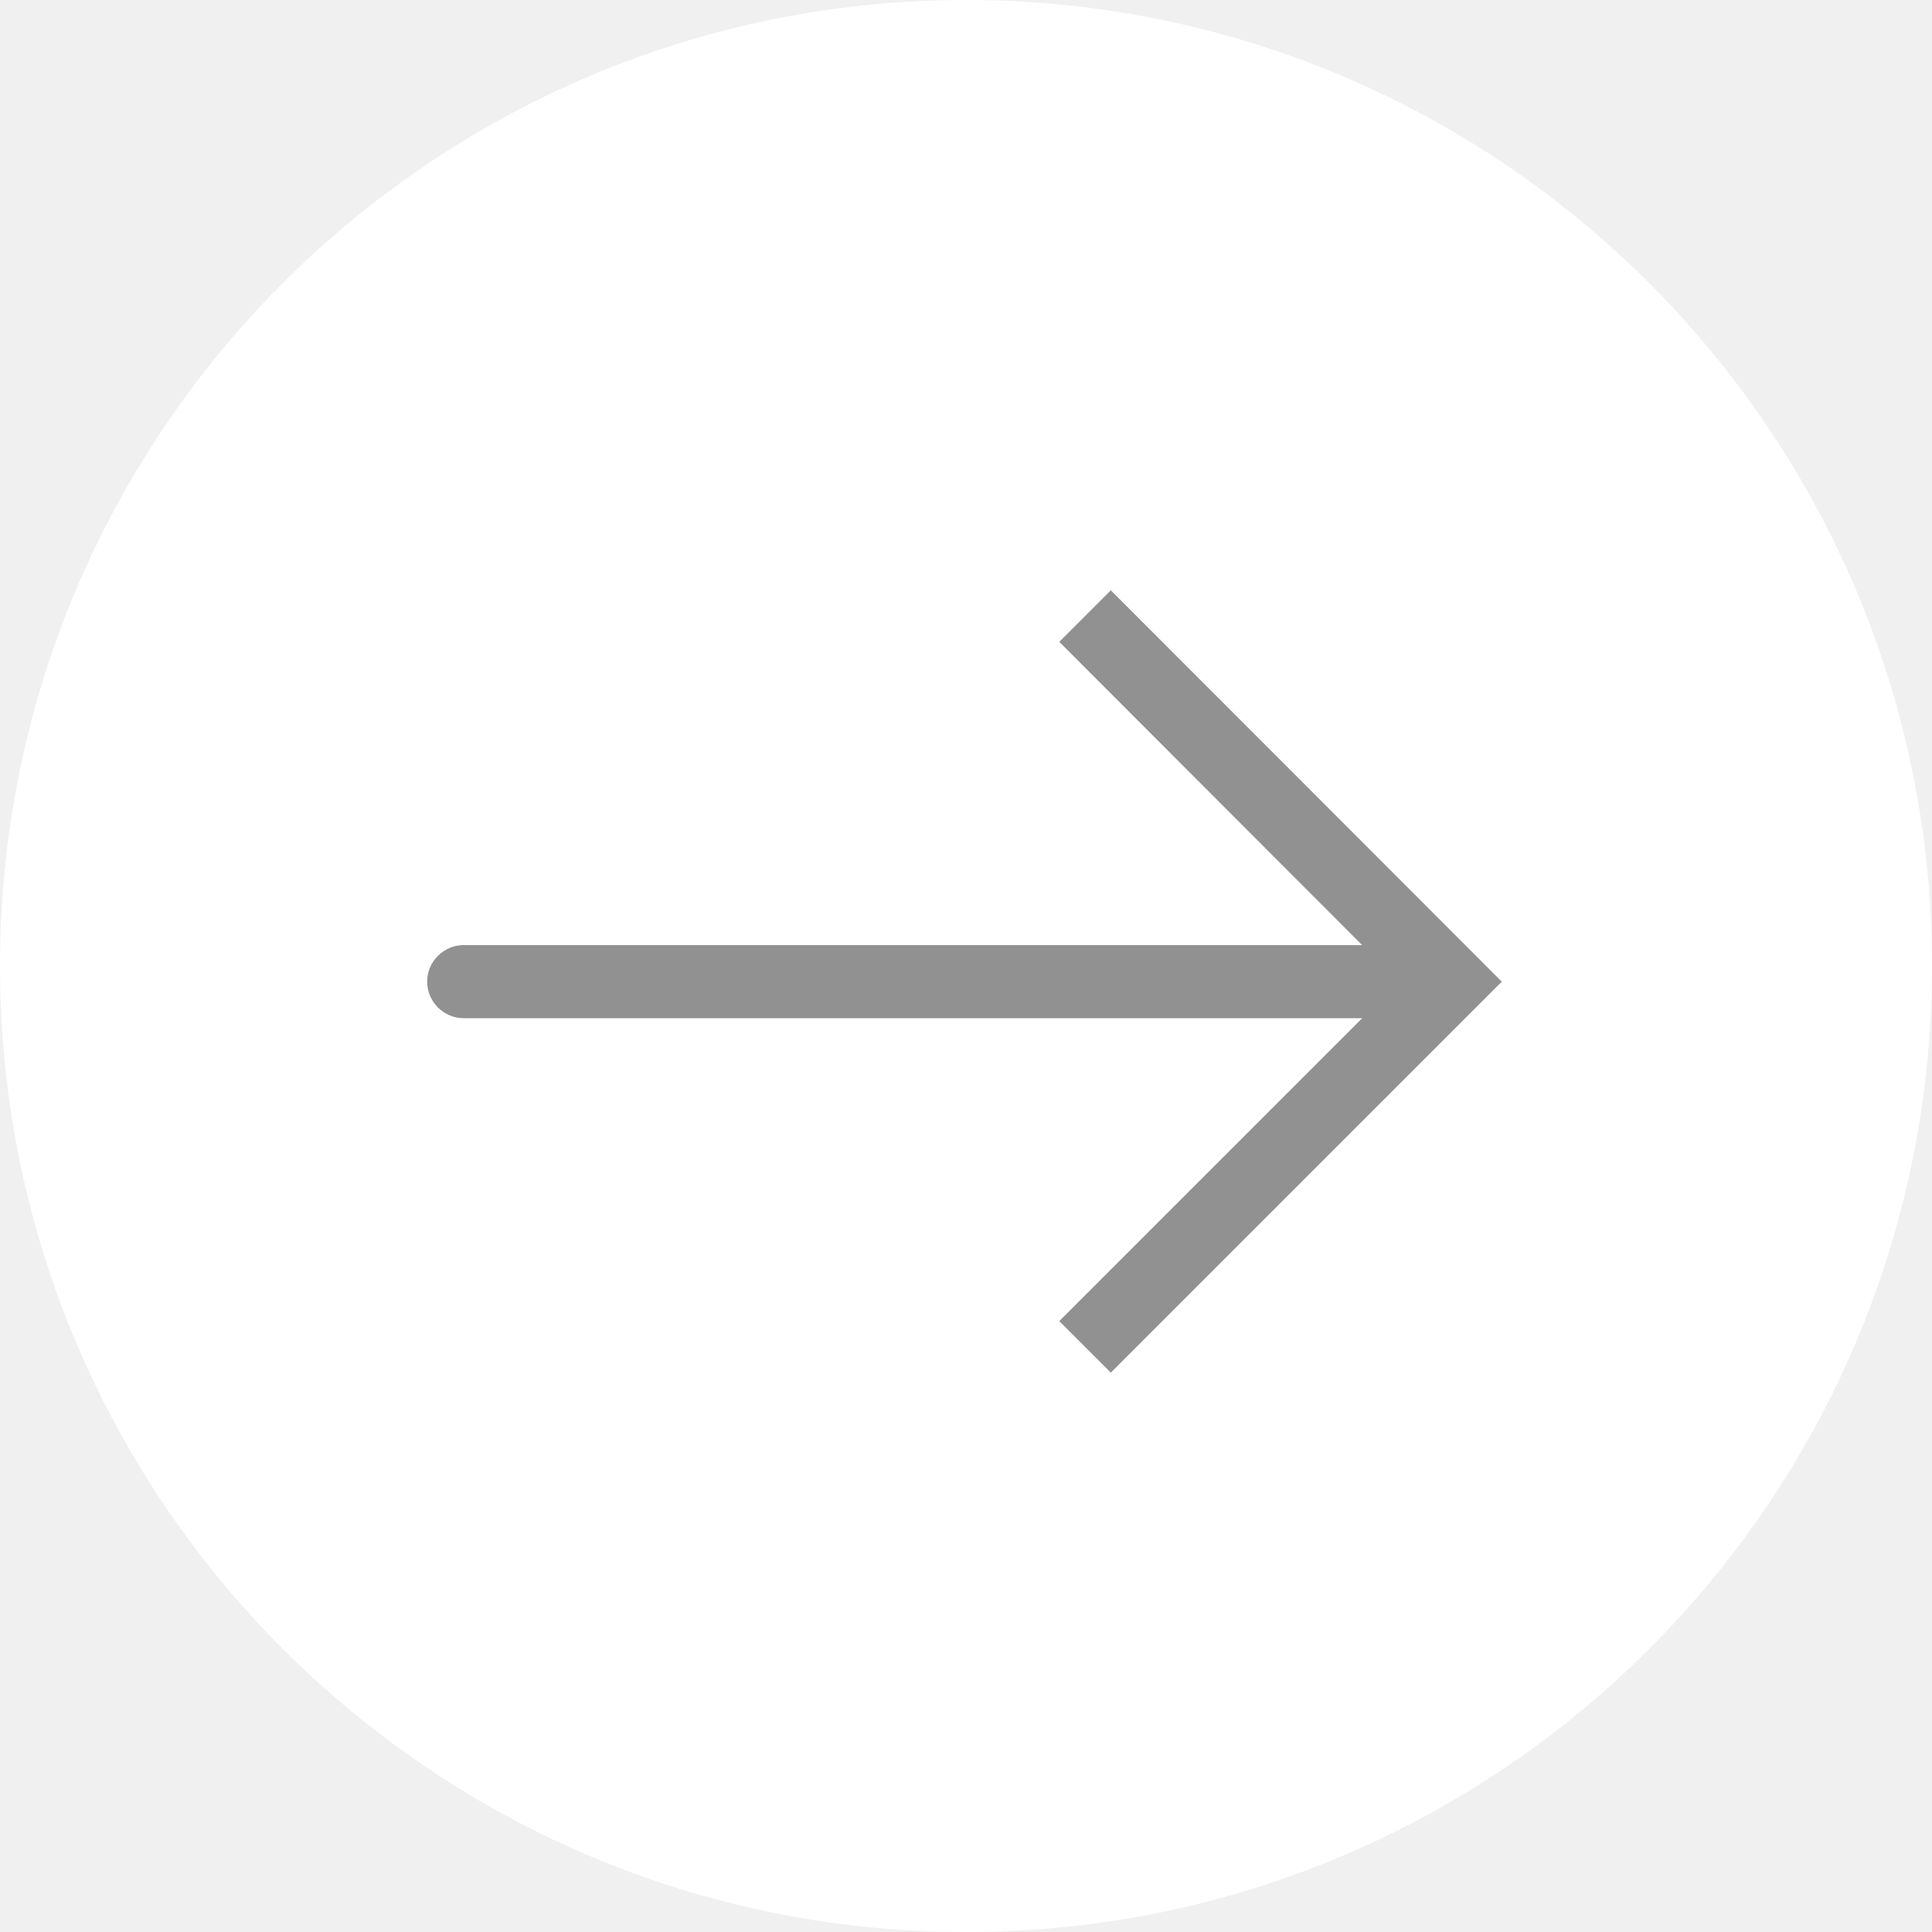
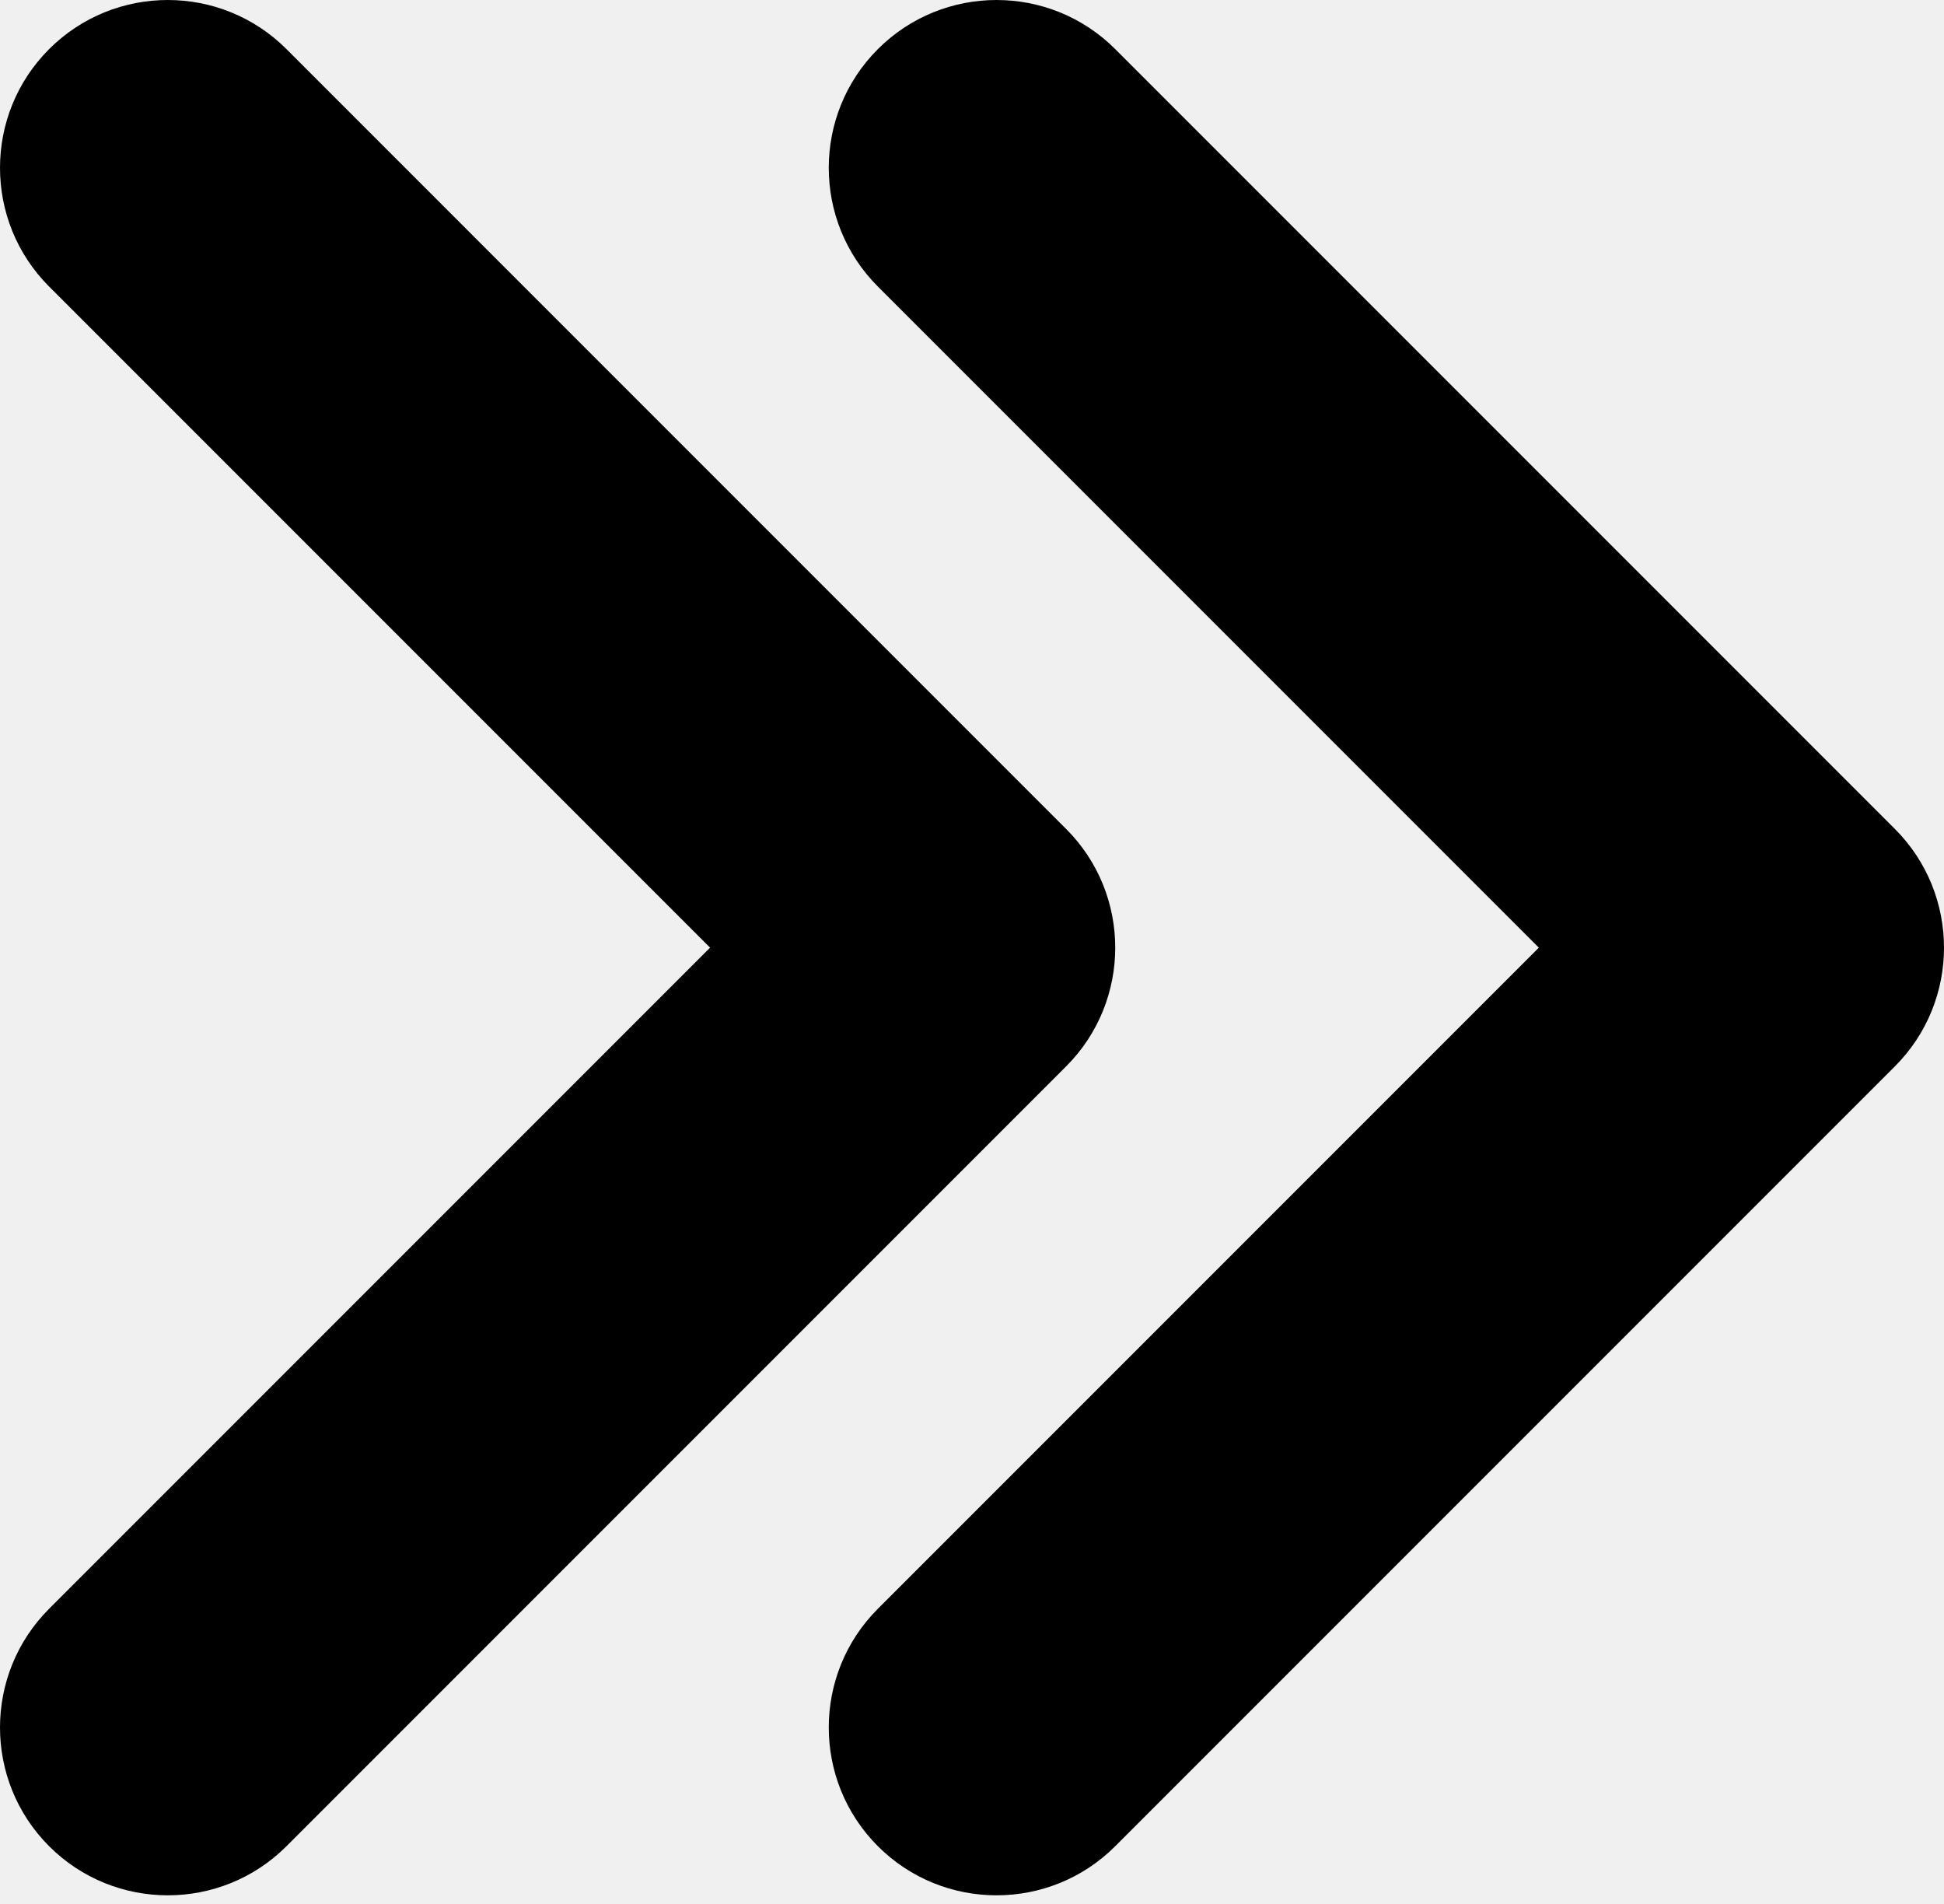
- <svg xmlns="http://www.w3.org/2000/svg" width="60px" height="60px" viewBox="0 0 60 60" version="1.1">
-   <defs>
-     <filter id="filter-1">
-       <feColorMatrix in="SourceGraphic" type="matrix" values="0 0 0 0 0.282 0 0 0 0 0.282 0 0 0 0 0.282 0 0 0 1 0" />
-     </filter>
-   </defs>
-   <g id="Page-1" stroke="none" stroke-width="1" fill="none" fill-rule="evenodd">
-     <g id="portfolio" transform="translate(-867, -782)">
-       <g id="Group-5" transform="translate(867, 543)">
-         <g id="Group-7" transform="translate(0, 239)">
-           <circle id="Oval" fill="#FFFFFF" cx="30" cy="30" r="30" />
-           <g filter="url(#filter-1)" id="down">
-             <g transform="translate(30, 30.5) rotate(270) translate(-30, -30.5) translate(17, 13)">
-               <path d="M25.167,21.997 L23.567,20.397 L14.149,29.804 L14.149,1.901 C14.149,1.277 13.638,0.766 13.014,0.766 C12.39,0.766 11.879,1.277 11.879,1.901 L11.879,29.804 L2.472,20.397 L0.872,21.997 L13.014,34.139 L25.167,21.997 Z" id="Path" fill="#000000" fill-rule="nonzero" />
-             </g>
-           </g>
-         </g>
-       </g>
-     </g>
-   </g>
+ <svg xmlns="http://www.w3.org/2000/svg" width="95" height="93" viewBox="0 0 95 93" fill="none">
+   <path d="M52.1 40.5L14 2.4C10.8 -0.8 5.6 -0.8 2.4 2.4C-0.8 5.6 -0.8 10.8 2.4 14L34.7 46.3L2.4 78.6C-0.8 81.8 -0.8 87 2.4 90.2C4 91.8 6.1 92.6 8.2 92.6C10.3 92.6 12.4 91.8 14 90.2L52.1 52.1C55.3 48.9 55.3 43.7 52.1 40.5Z" fill="black" />
+   <path d="M92.6 40.5L54.5 2.4C51.3 -0.8 46.1 -0.8 42.9 2.4C39.7 5.6 39.7 10.8 42.9 14L75.2 46.3L42.9 78.6C39.7 81.8 39.7 87 42.9 90.2C44.5 91.8 46.6 92.6 48.7 92.6C50.8 92.6 52.9 91.8 54.5 90.2L92.6 52.1C95.8 48.9 95.8 43.7 92.6 40.5Z" fill="black" />
</svg>
